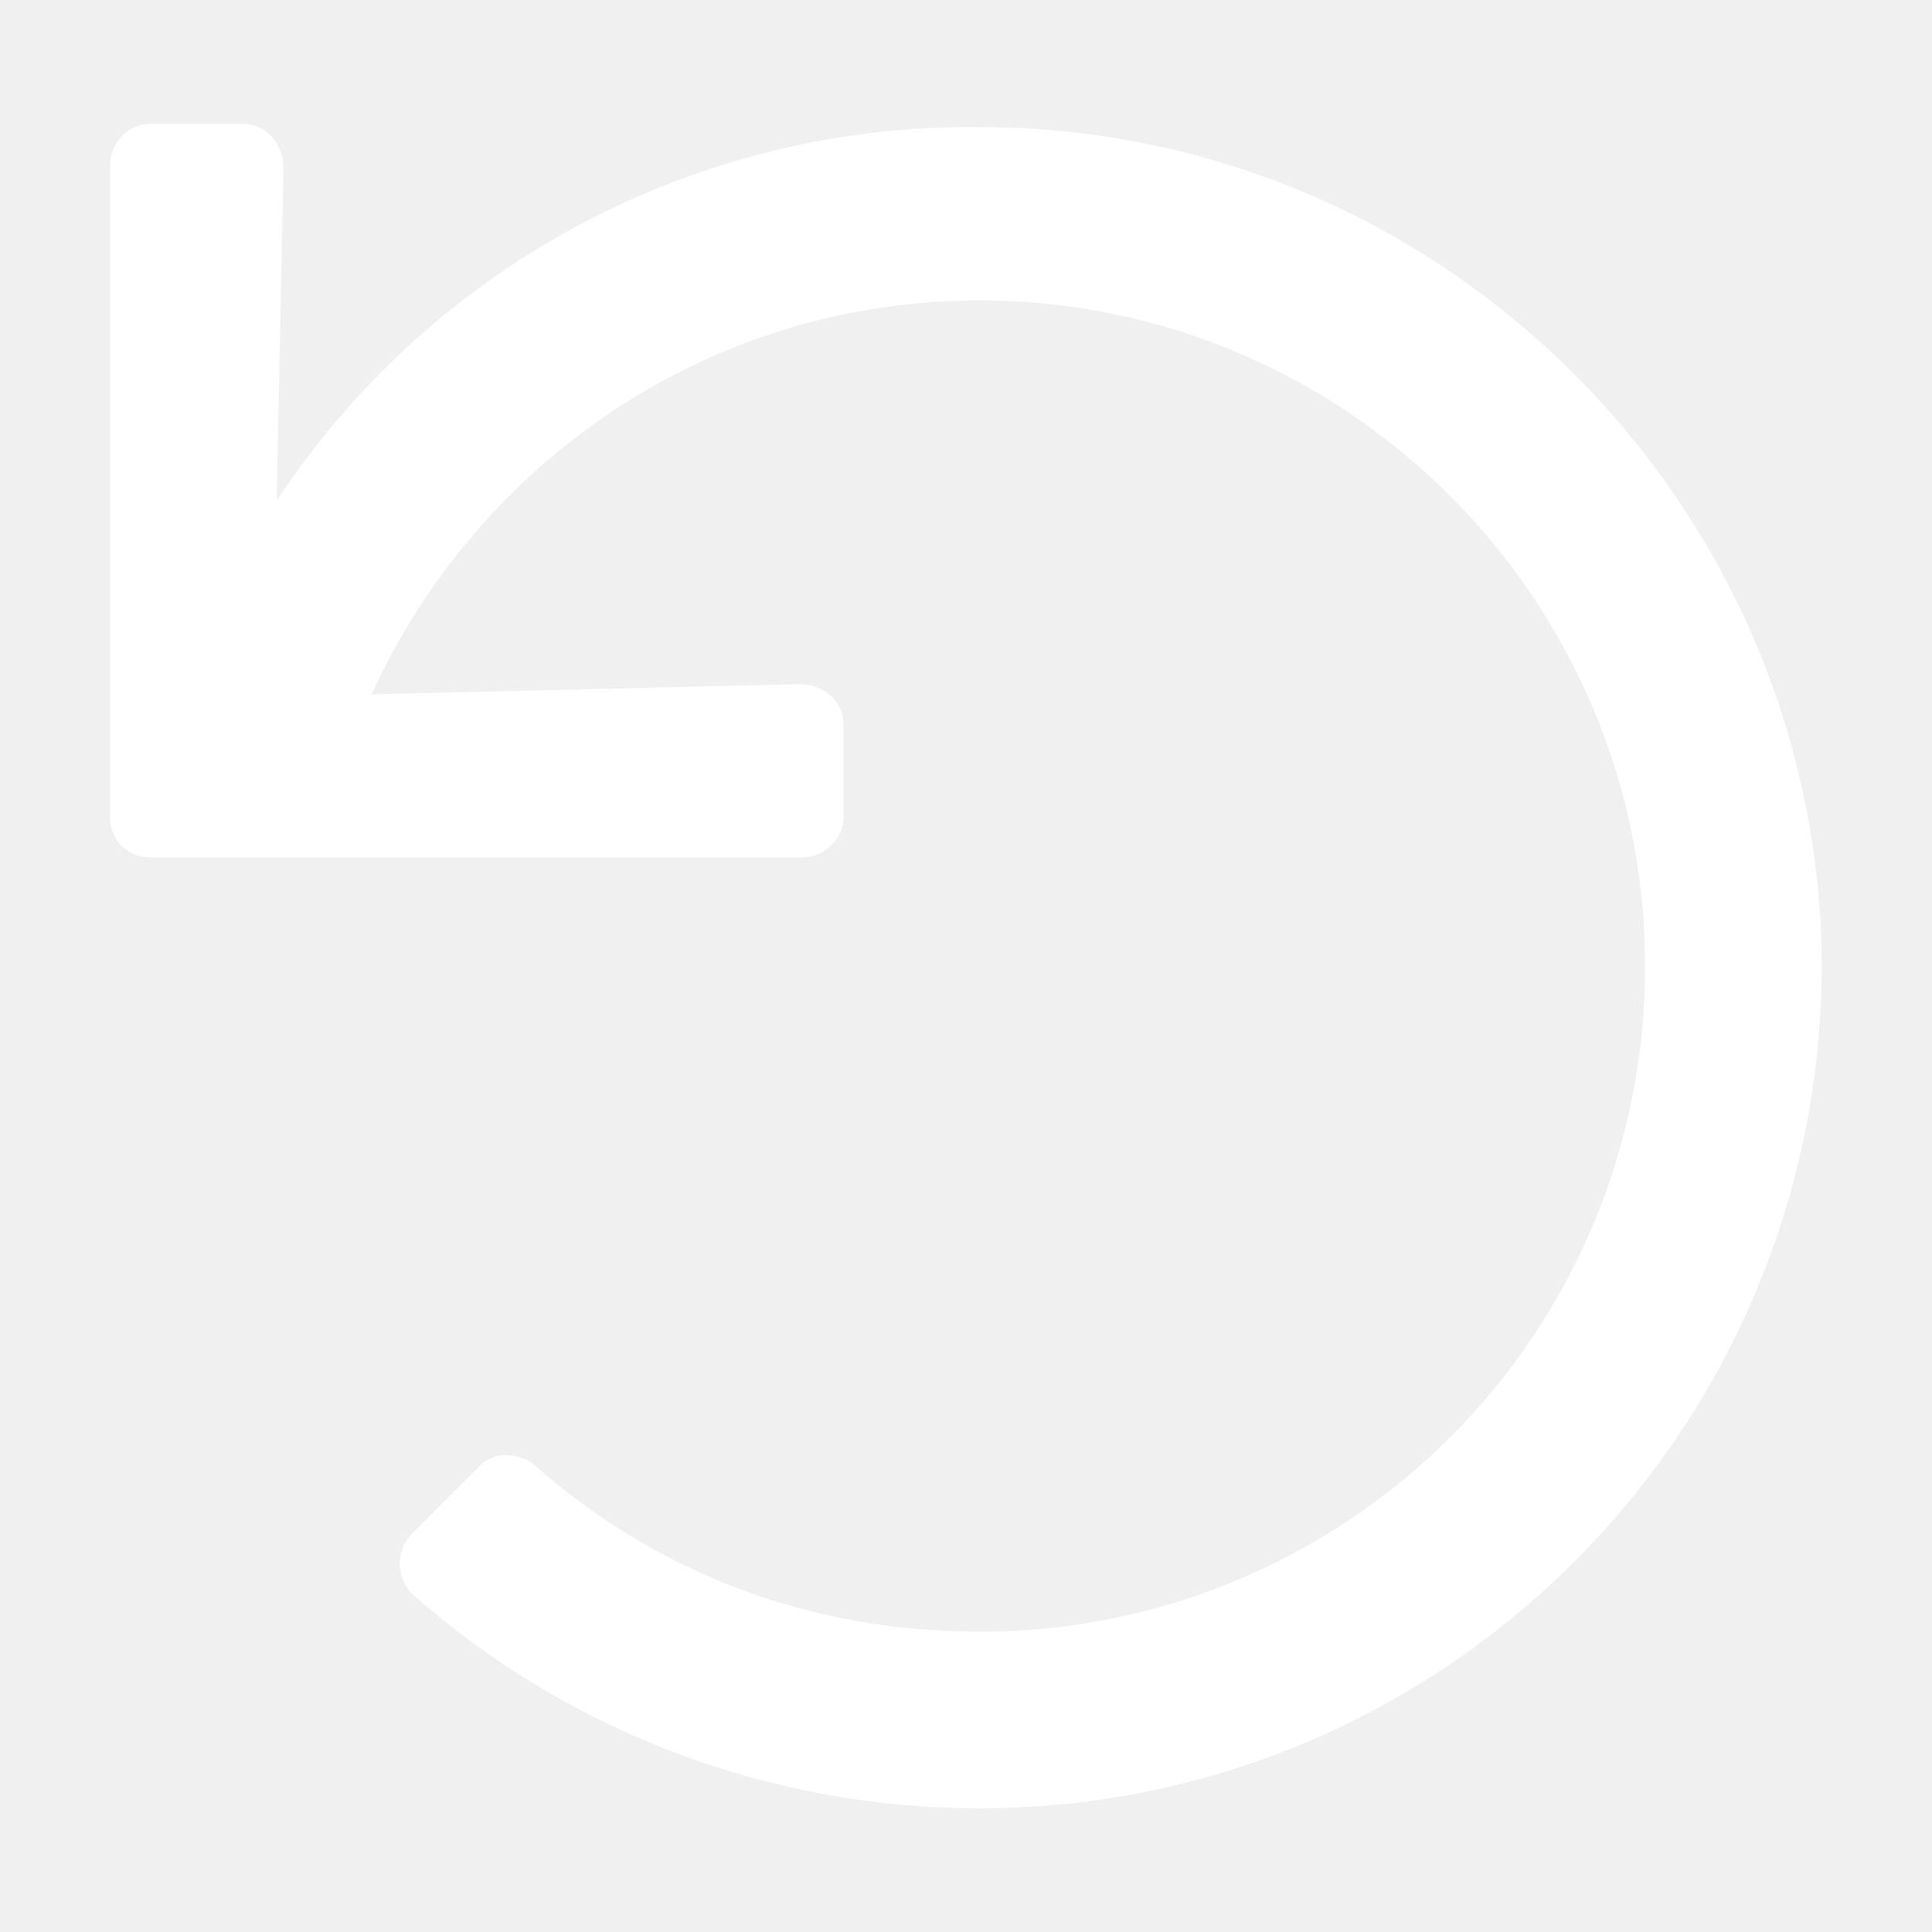
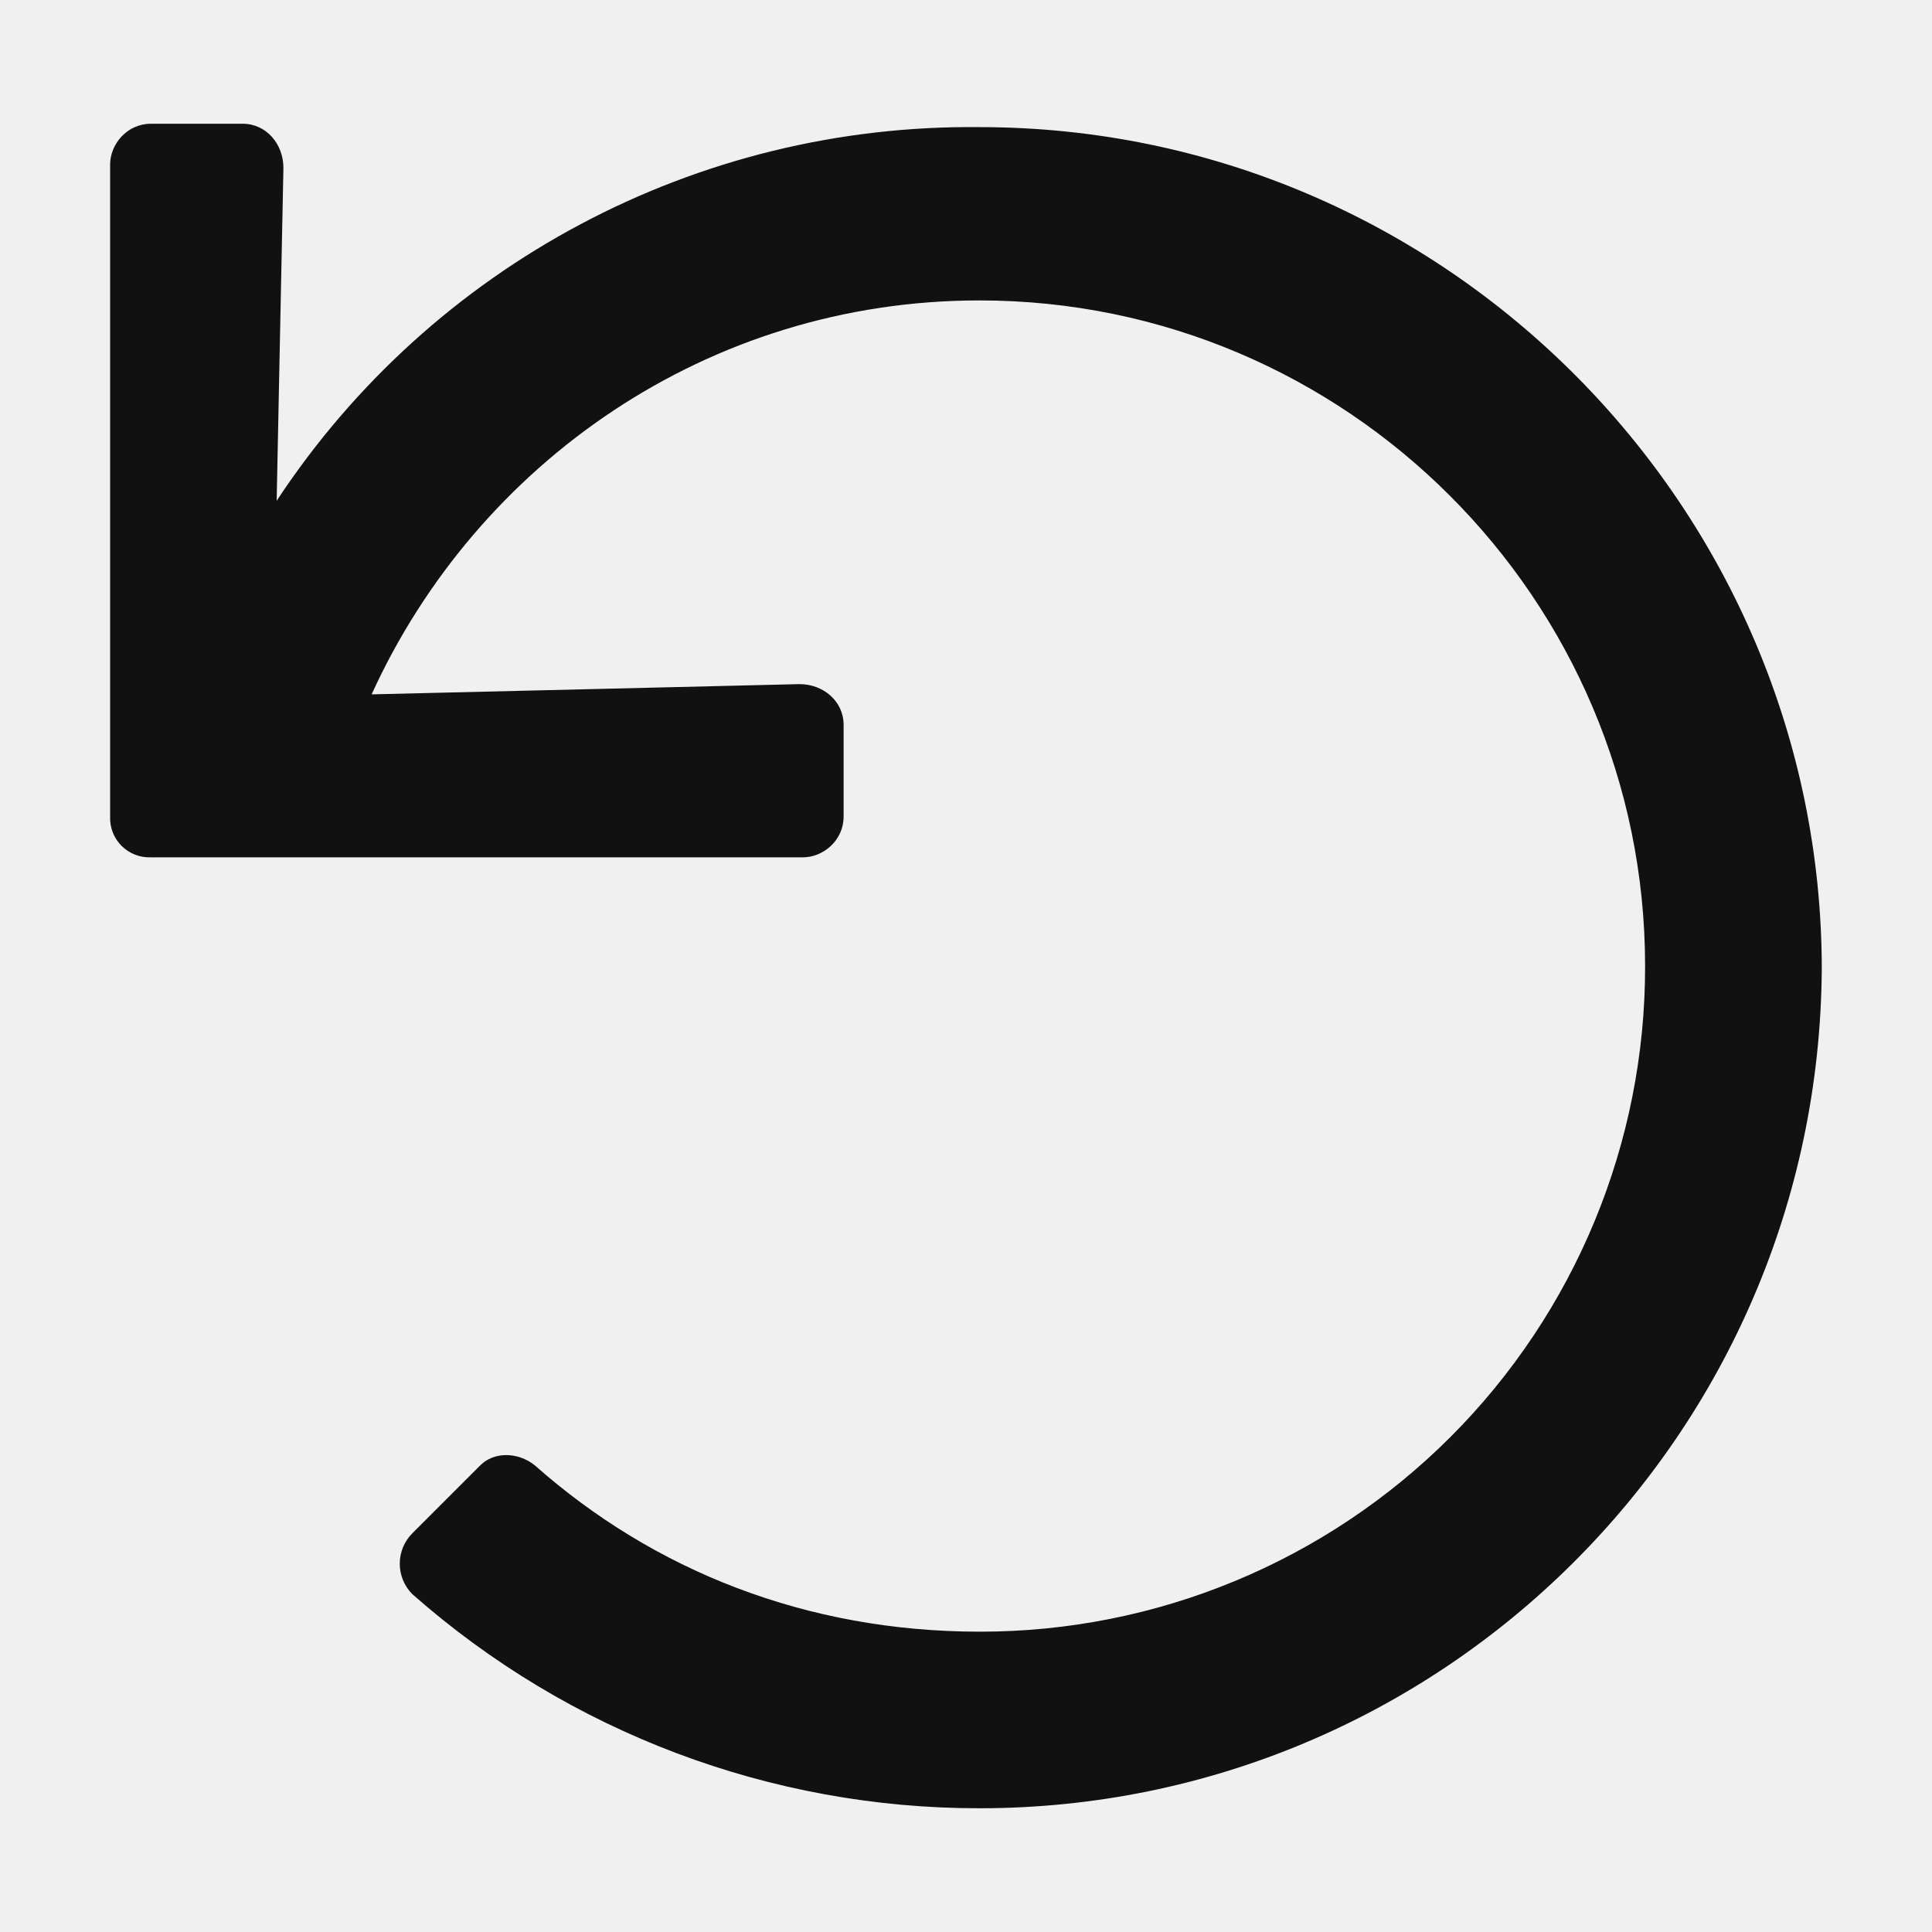
<svg xmlns="http://www.w3.org/2000/svg" width="20" height="20" fill="none" viewBox="0 0 20 20">
-   <path fill="#fff" d="M1.563 1.281h.949c.246 0 .422.211.422.457l-.07 3.446a8.6 8.6 0 0 1 7.277-3.868c4.816 0 8.718 3.938 8.718 8.72-.035 4.816-3.937 8.683-8.718 8.683a8.86 8.86 0 0 1-5.871-2.215.446.446 0 0 1 0-.633l.703-.703c.14-.14.386-.14.562 0 1.23 1.09 2.813 1.723 4.606 1.723A6.88 6.88 0 0 0 17.03 10c0-3.797-3.093-6.89-6.89-6.89-2.813 0-5.203 1.687-6.293 4.078l4.43-.106c.245 0 .456.176.456.422v.95c0 .245-.21.421-.421.421h-6.75a.406.406 0 0 1-.422-.422v-6.75c0-.21.175-.422.422-.422" />
+   <path fill="#111" d="M1.563 1.281h.949c.246 0 .422.211.422.457l-.07 3.446a8.6 8.6 0 0 1 7.277-3.868c4.816 0 8.718 3.938 8.718 8.72-.035 4.816-3.937 8.683-8.718 8.683a8.86 8.86 0 0 1-5.871-2.215.446.446 0 0 1 0-.633l.703-.703c.14-.14.386-.14.562 0 1.23 1.09 2.813 1.723 4.606 1.723A6.88 6.88 0 0 0 17.03 10c0-3.797-3.093-6.89-6.89-6.89-2.813 0-5.203 1.687-6.293 4.078l4.43-.106c.245 0 .456.176.456.422v.95c0 .245-.21.421-.421.421h-6.75a.406.406 0 0 1-.422-.422v-6.75c0-.21.175-.422.422-.422" />
</svg>
